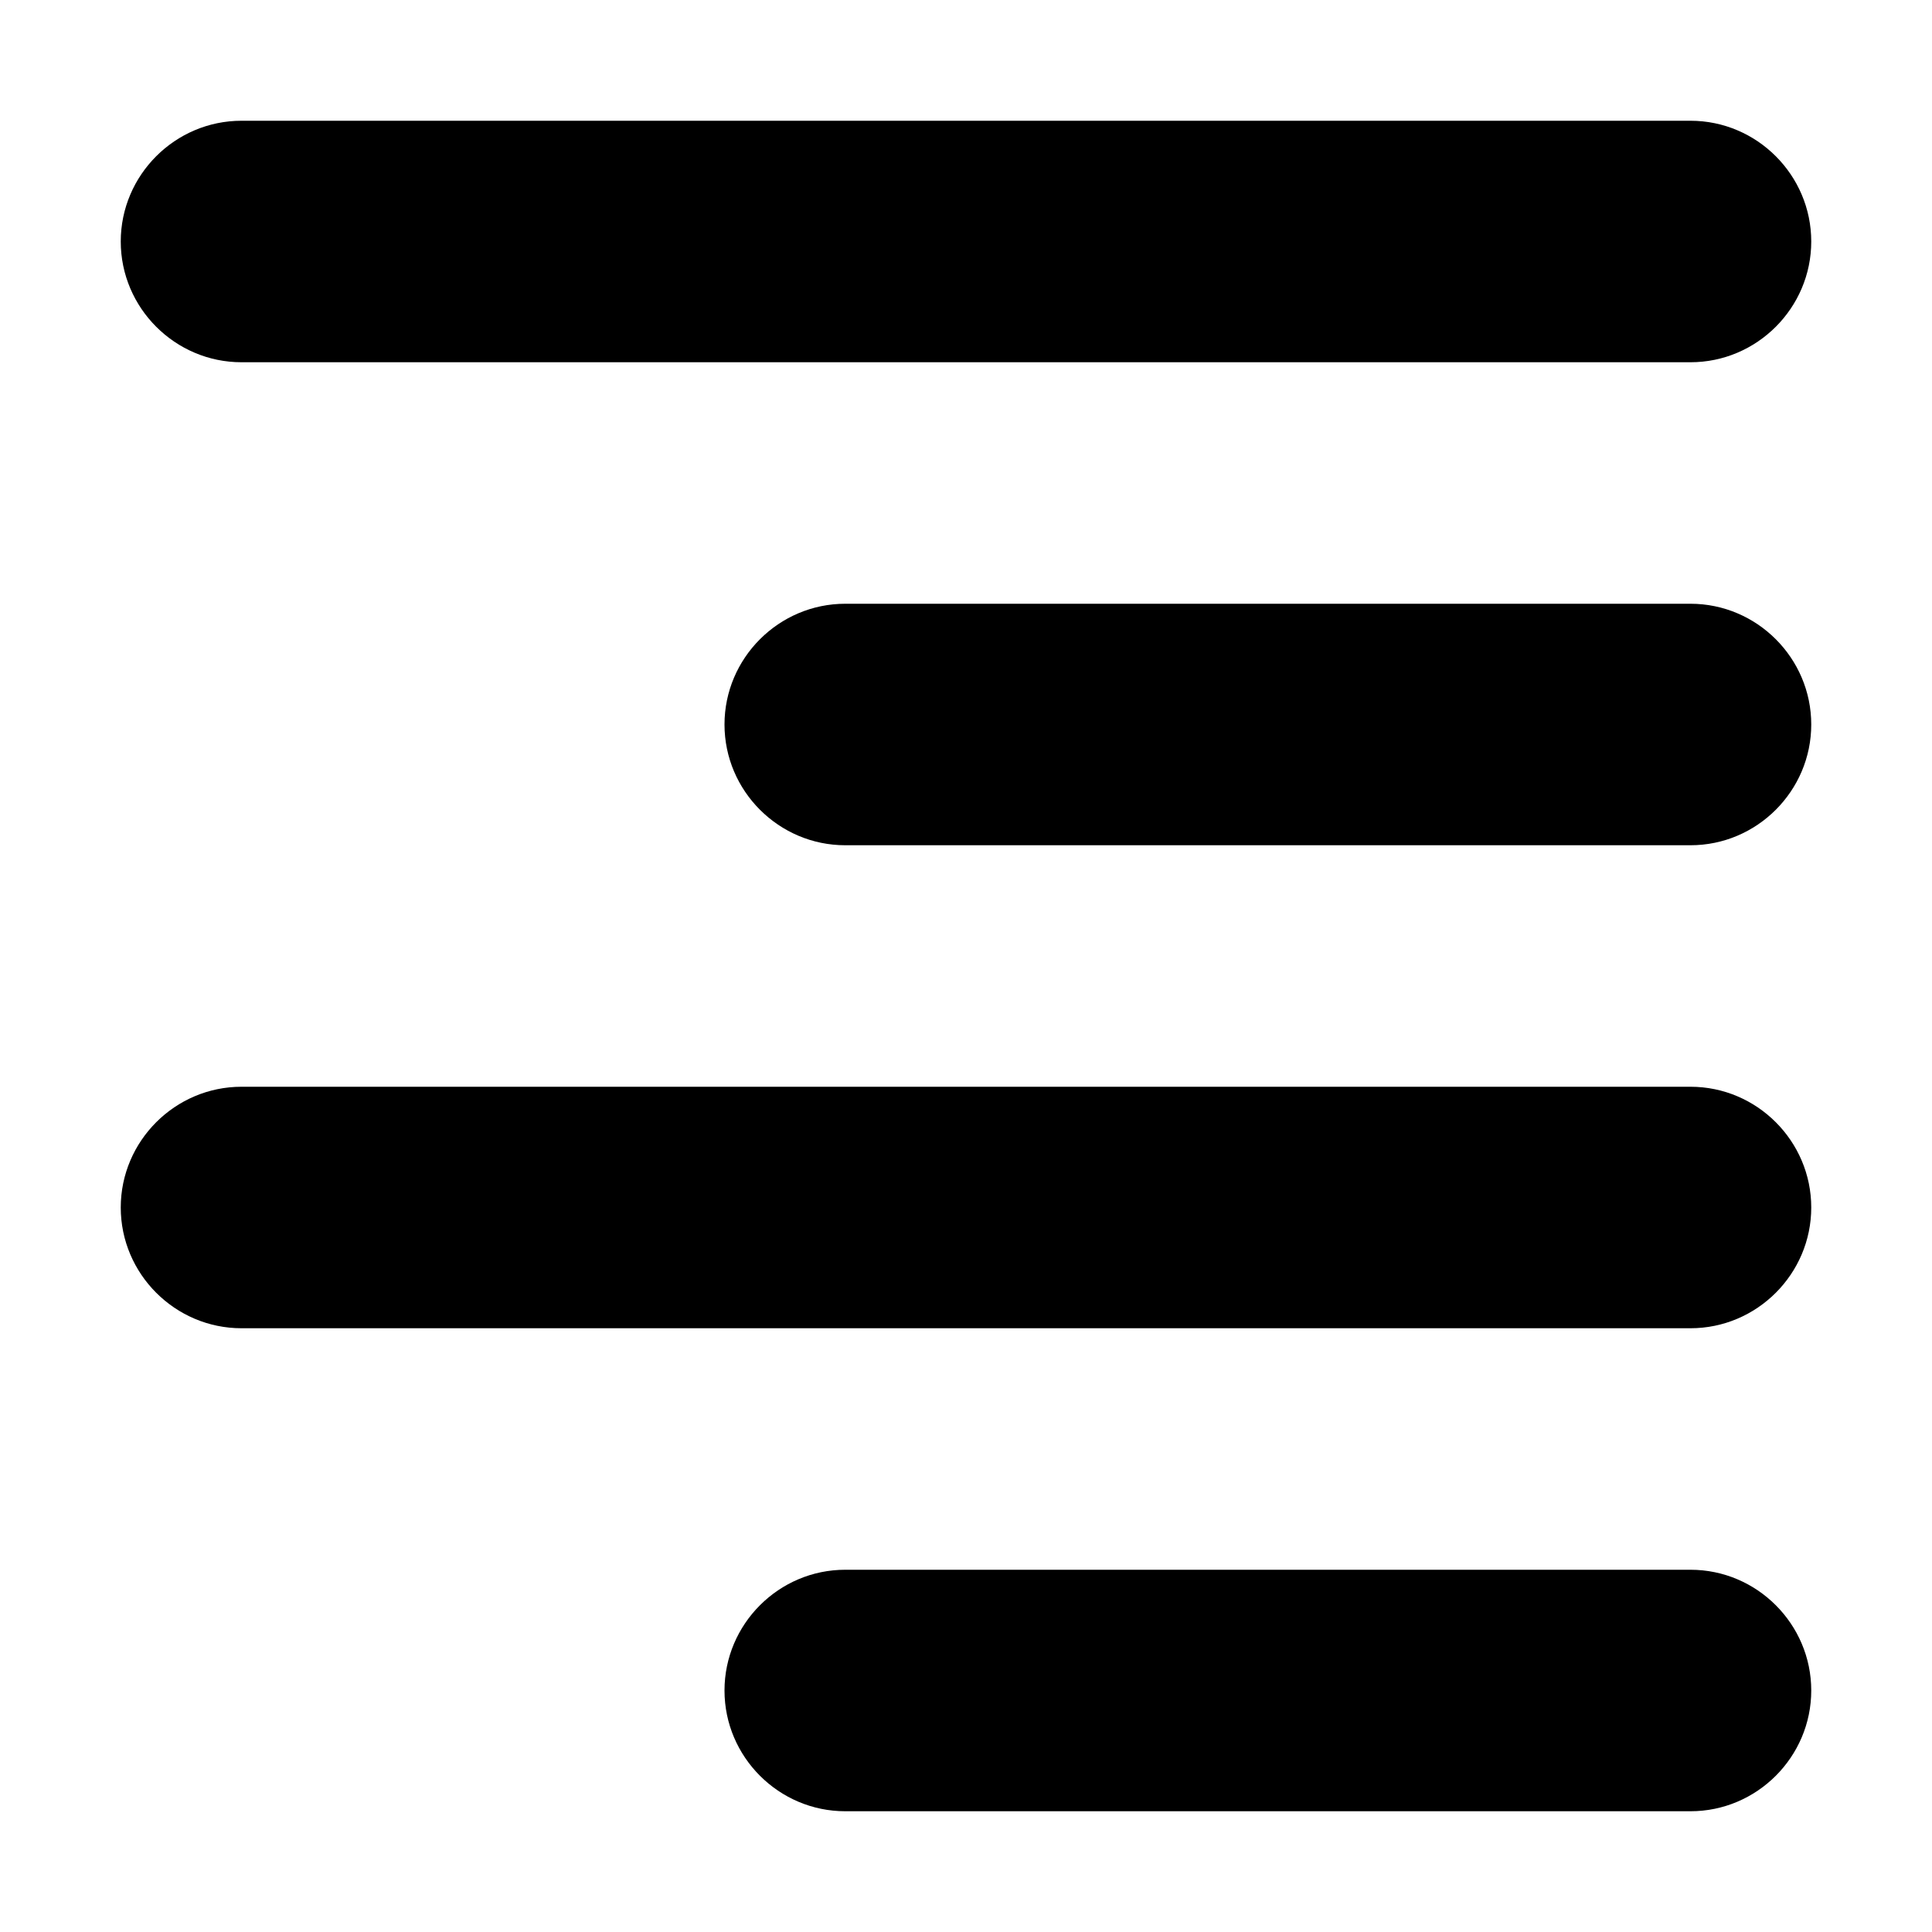
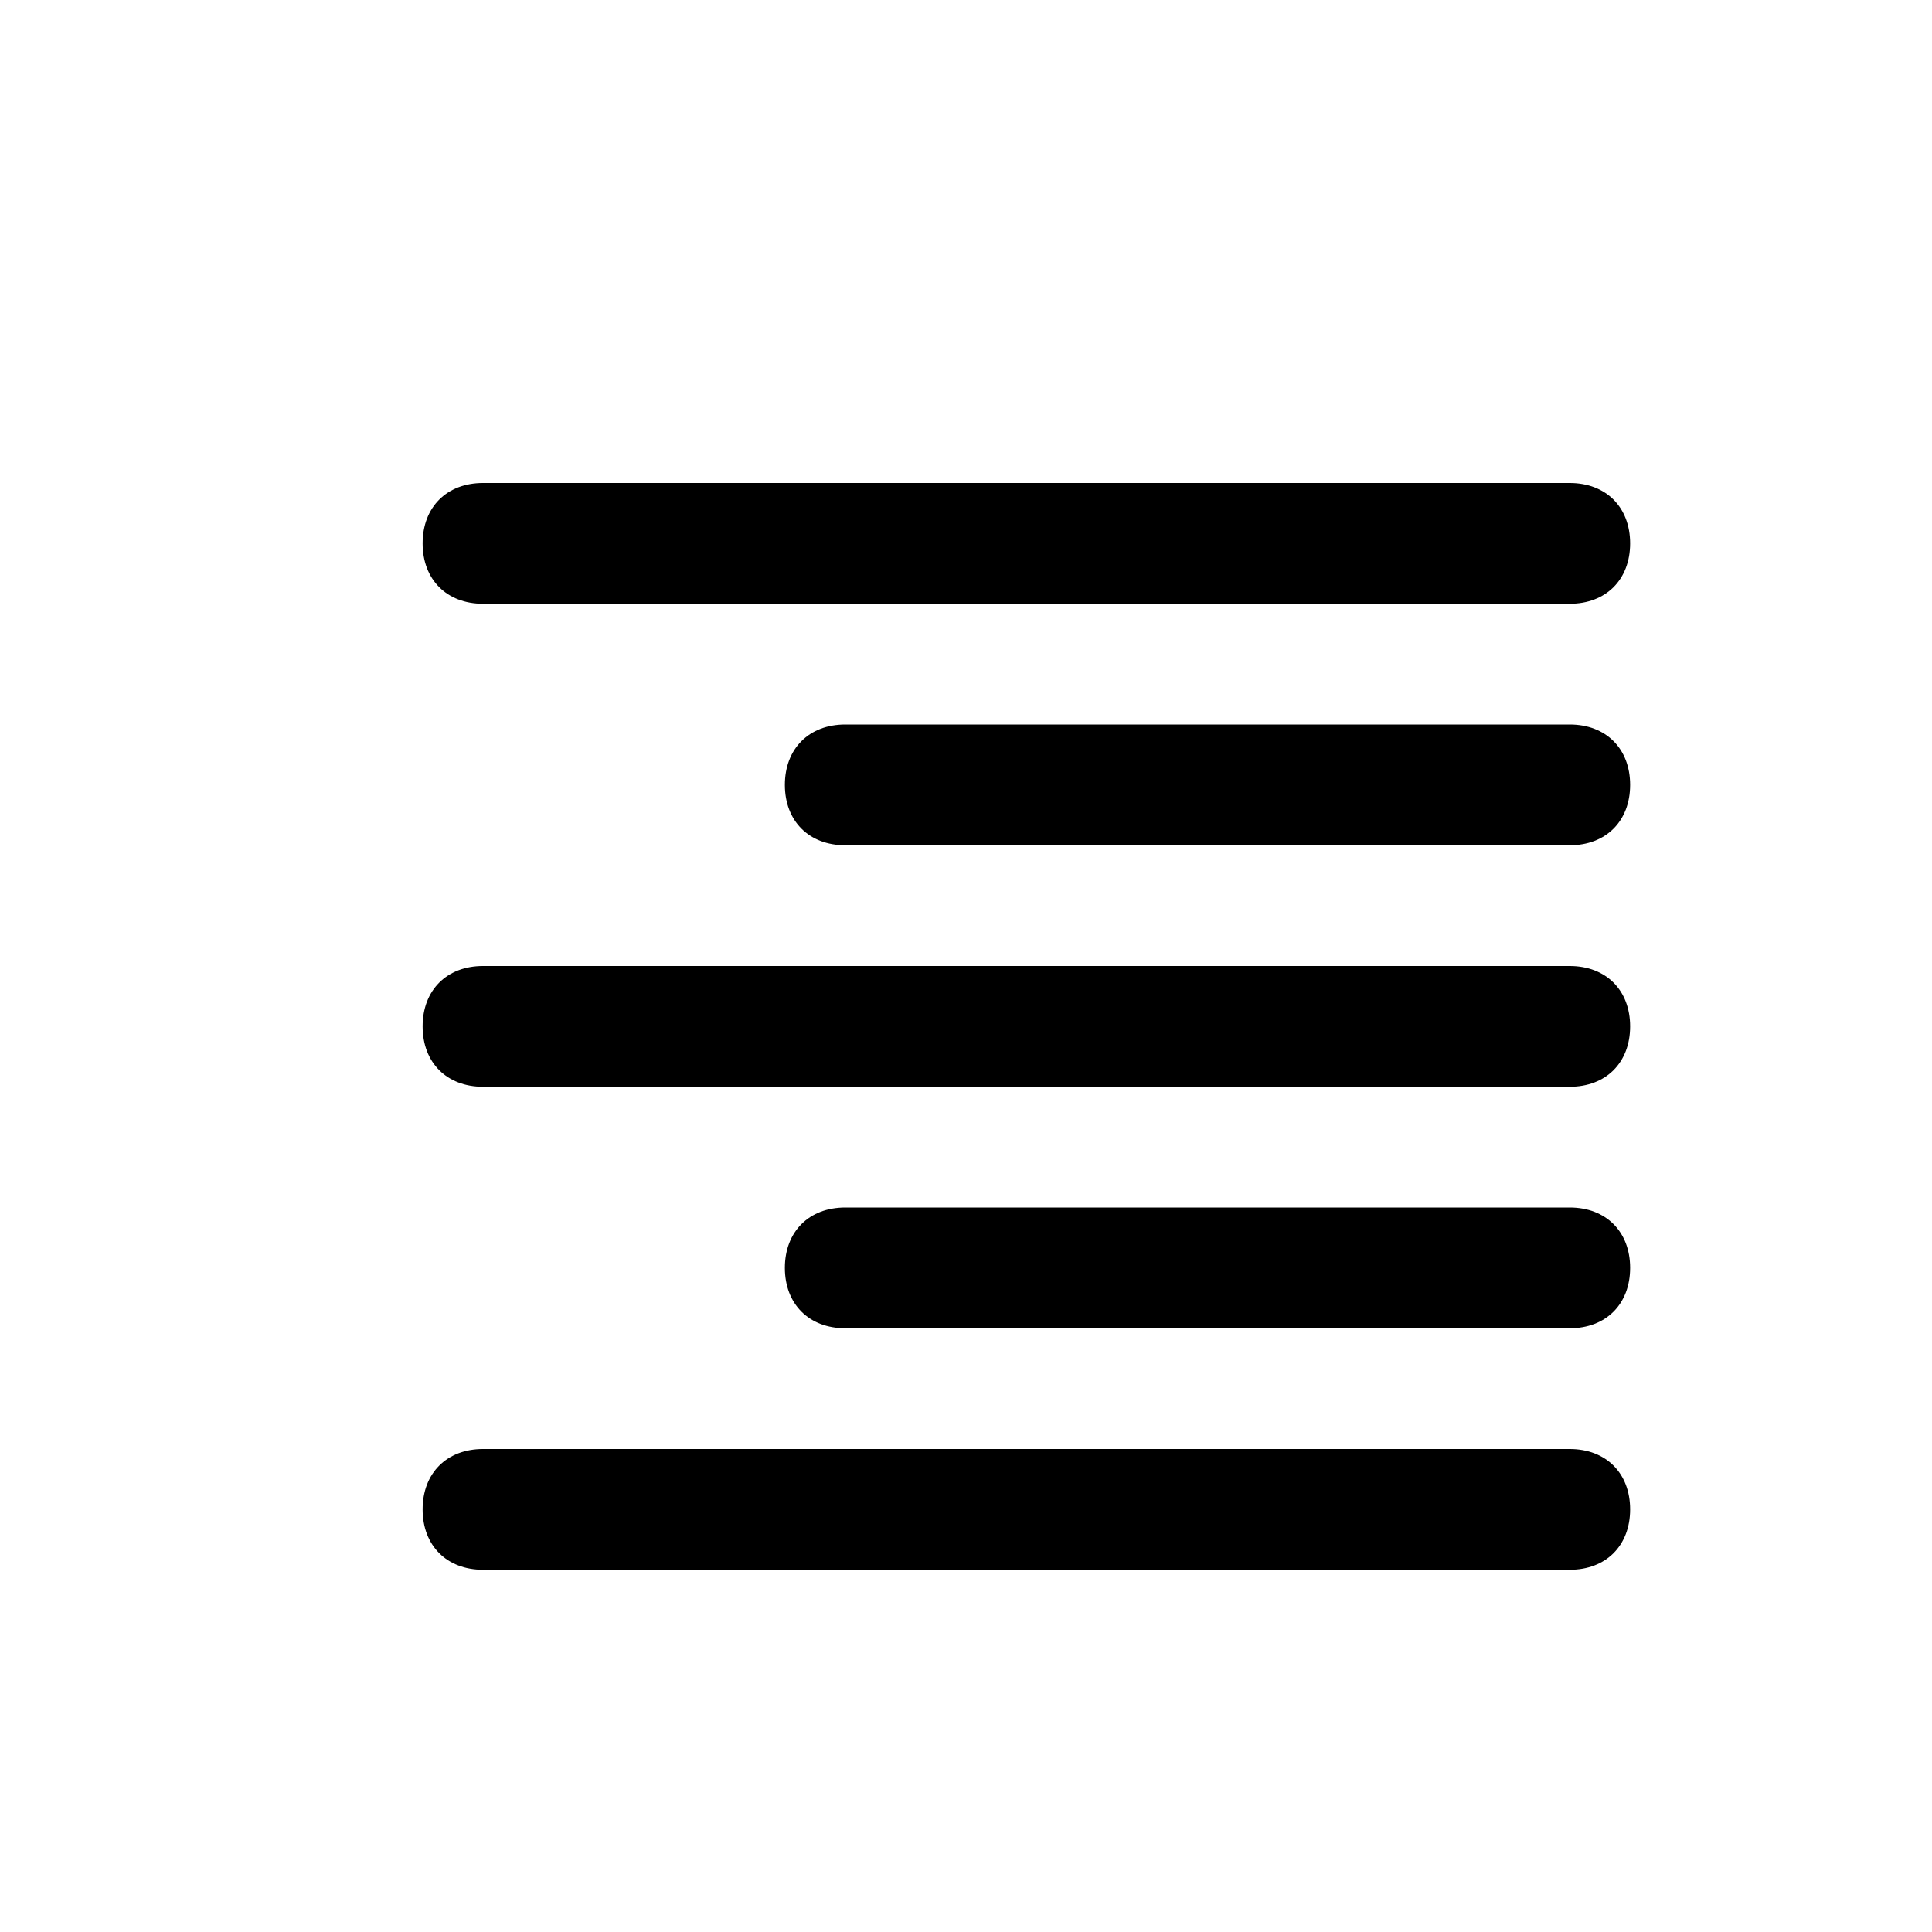
- <svg xmlns="http://www.w3.org/2000/svg" version="1.1" x="0px" y="0px" width="32px" height="32px" viewBox="0 0 32 32" enable-background="new 0 0 32 32" xml:space="preserve">
-   <g id="align-right">
-     <path d="M28,6H4C2.9,6,2,5.1,2,4s0.9-2,2-2h24c1.1,0,2,0.9,2,2S29.1,6,28,6z" />
-     <path d="M28,14H14c-1.1,0-2-0.9-2-2s0.9-2,2-2h14c1.1,0,2,0.9,2,2S29.1,14,28,14z" />
-     <path d="M28,22H4c-1.1,0-2-0.9-2-2s0.9-2,2-2h24c1.1,0,2,0.9,2,2S29.1,22,28,22z" />
-     <path d="M28,30H14c-1.1,0-2-0.9-2-2s0.9-2,2-2h14c1.1,0,2,0.9,2,2S29.1,30,28,30z" />
+ <svg xmlns="http://www.w3.org/2000/svg" version="1.1" baseProfile="tiny" id="Layer_1" x="0px" y="0px" viewBox="0 0 16 16" xml:space="preserve">
+   <g>
+     <path d="M13,5H4C3.7,5,3.5,4.8,3.5,4.5S3.7,4,4,4h9c0.3,0,0.5,0.2,0.5,0.5S13.3,5,13,5z" />
+   </g>
+   <g>
+     <path d="M13,7H7C6.7,7,6.5,6.8,6.5,6.5S6.7,6,7,6h6c0.3,0,0.5,0.2,0.5,0.5S13.3,7,13,7z" />
+   </g>
+   <g>
+     <path d="M13,9H4C3.7,9,3.5,8.8,3.5,8.5S3.7,8,4,8h9c0.3,0,0.5,0.2,0.5,0.5S13.3,9,13,9z" />
+   </g>
+   <g>
+     <path d="M13,13H4c-0.3,0-0.5-0.2-0.5-0.5S3.7,12,4,12h9c0.3,0,0.5,0.2,0.5,0.5S13.3,13,13,13z" />
+   </g>
+   <g>
+     <path d="M13,11H7c-0.3,0-0.5-0.2-0.5-0.5S6.7,10,7,10h6c0.3,0,0.5,0.2,0.5,0.5S13.3,11,13,11z" />
  </g>
</svg>
